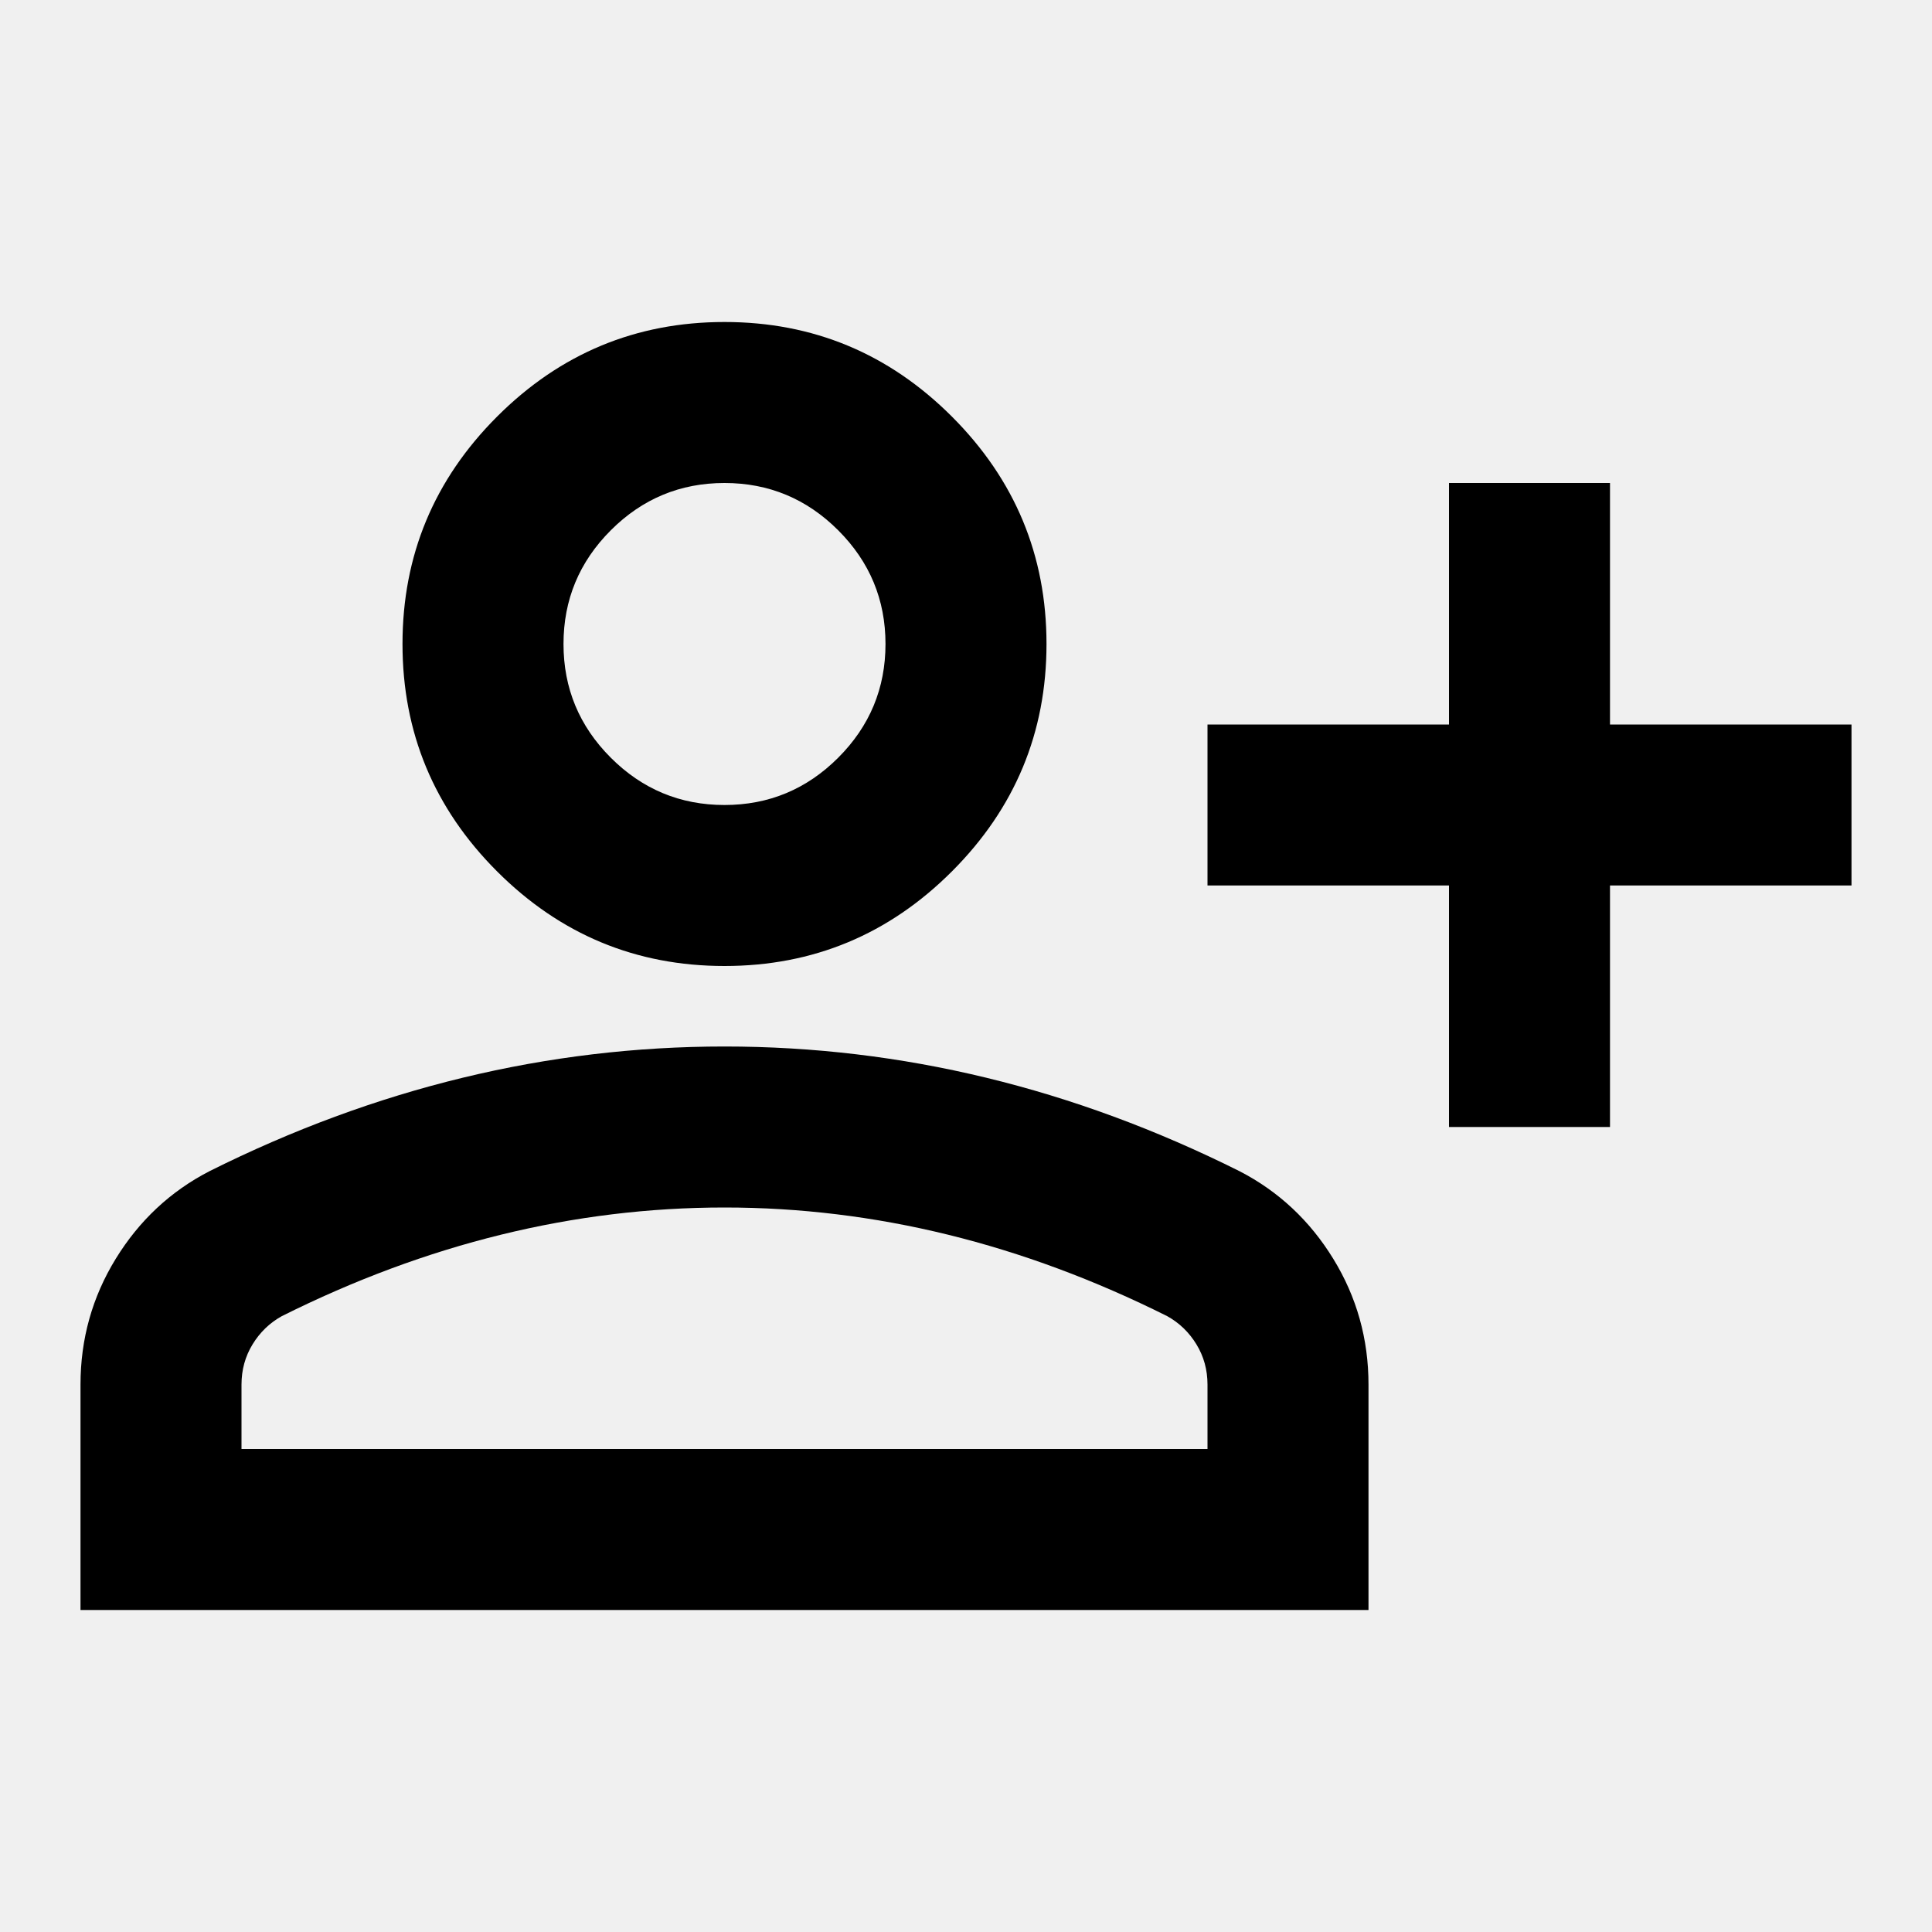
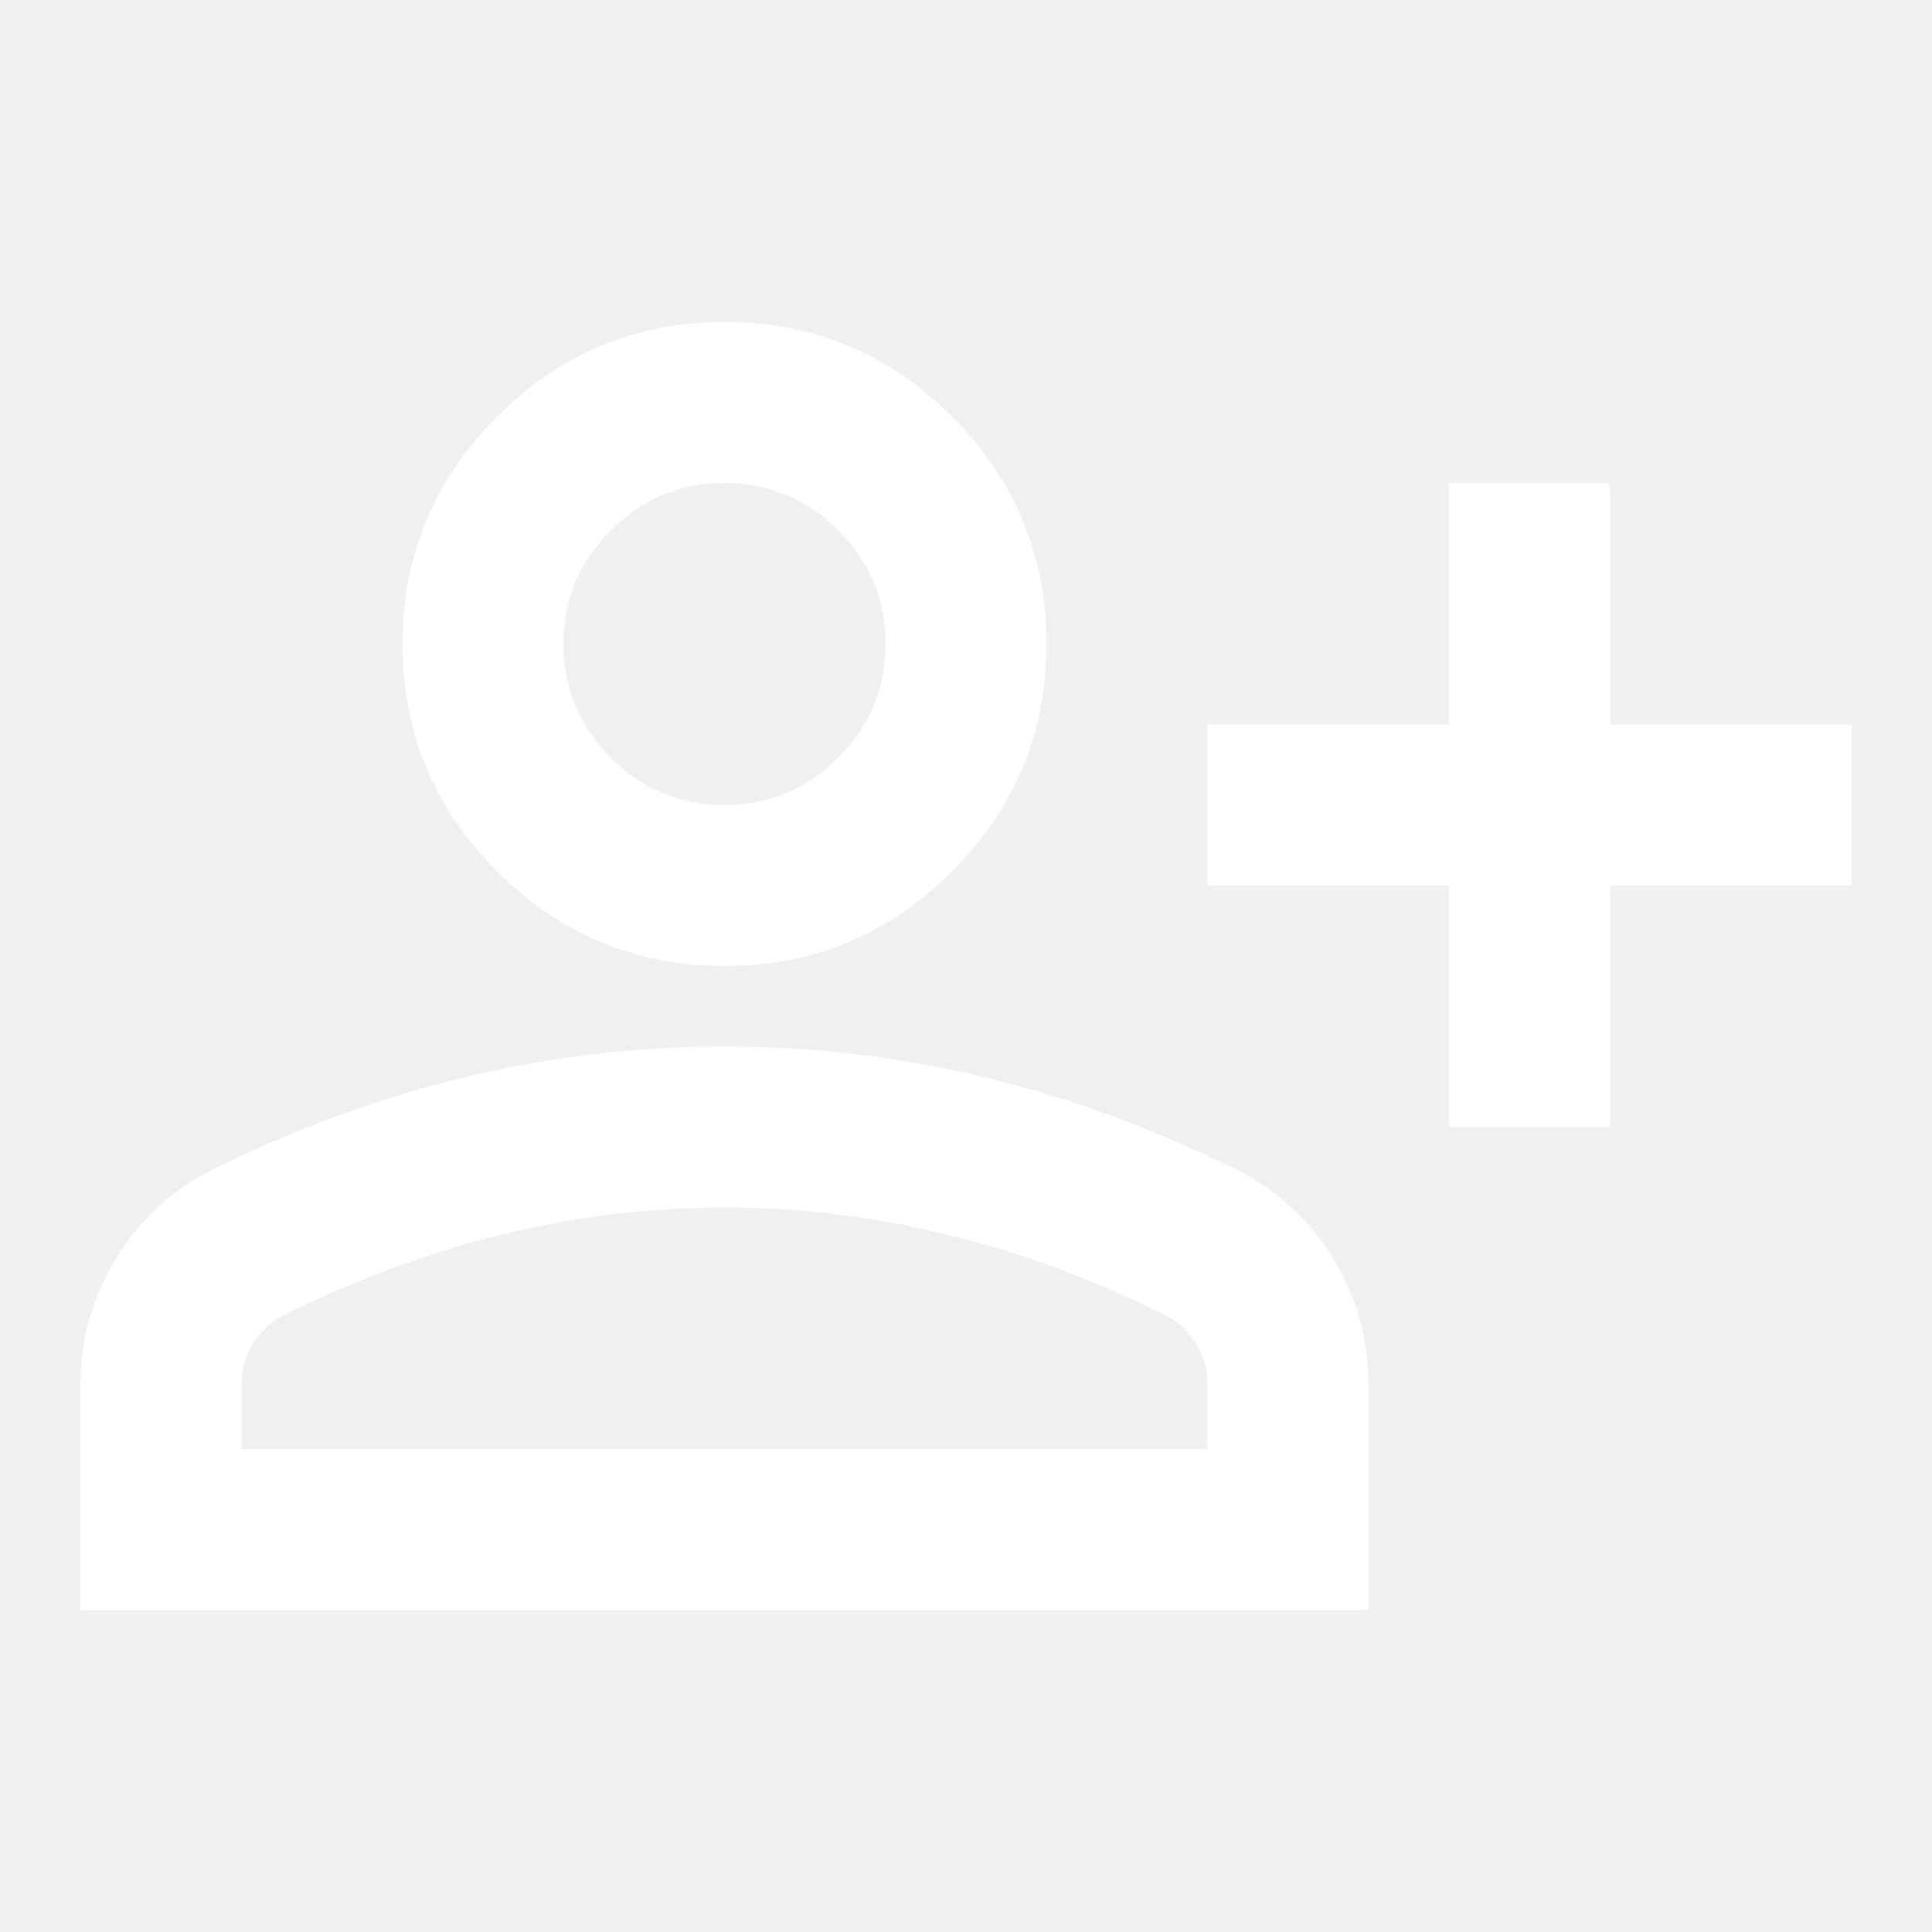
- <svg xmlns="http://www.w3.org/2000/svg" height="24" viewBox="0 -960 960 960" width="24">
-   <path d="M720-400v-120H600v-80h120v-120h80v120h120v80H800v120h-80Zm-360-80q-66 0-113-47t-47-113q0-66 47-113t113-47q66 0 113 47t47 113q0 66-47 113t-113 47ZM40-160v-112q0-34 17.5-62.5T104-378q62-31 126-46.5T360-440q66 0 130 15.5T616-378q29 15 46.5 43.5T680-272v112H40Zm80-80h480v-32q0-11-5.5-20T580-306q-54-27-109-40.5T360-360q-56 0-111 13.5T140-306q-9 5-14.5 14t-5.5 20v32Zm240-320q33 0 56.5-23.5T440-640q0-33-23.5-56.5T360-720q-33 0-56.5 23.5T280-640q0 33 23.5 56.5T360-560Zm0-80Zm0 400Z" />
+ <svg xmlns="http://www.w3.org/2000/svg" width="24" height="24" viewBox="0 0 24 24" fill="none">
+   <path d="M18 14V11H15V9H18V6H20V9H23V11H20V14H18ZM9 12C7.9 12 6.958 11.608 6.175 10.825C5.392 10.042 5 9.1 5 8C5 6.9 5.392 5.958 6.175 5.175C6.958 4.392 7.9 4 9 4C10.1 4 11.042 4.392 11.825 5.175C12.608 5.958 13 6.9 13 8C13 9.1 12.608 10.042 11.825 10.825C11.042 11.608 10.1 12 9 12ZM1 20V17.2C1 16.633 1.146 16.113 1.438 15.637C1.729 15.162 2.117 14.8 2.6 14.55C3.633 14.033 4.683 13.646 5.75 13.387C6.817 13.129 7.9 13 9 13C10.1 13 11.183 13.129 12.25 13.387C13.317 13.646 14.367 14.033 15.4 14.55C15.883 14.8 16.271 15.162 16.562 15.637C16.854 16.113 17 16.633 17 17.2V20H1ZM3 18H15V17.2C15 17.017 14.954 16.85 14.863 16.7C14.771 16.55 14.65 16.433 14.5 16.35C13.6 15.9 12.692 15.562 11.775 15.338C10.858 15.113 9.933 15 9 15C8.067 15 7.142 15.113 6.225 15.338C5.308 15.562 4.4 15.9 3.5 16.35C3.35 16.433 3.229 16.55 3.138 16.7C3.046 16.85 3 17.017 3 17.2V18ZM9 10C9.55 10 10.021 9.804 10.412 9.412C10.804 9.021 11 8.55 11 8C11 7.45 10.804 6.979 10.412 6.588C10.021 6.196 9.55 6 9 6C8.45 6 7.979 6.196 7.588 6.588C7.196 6.979 7 7.45 7 8C7 8.55 7.196 9.021 7.588 9.412C7.979 9.804 8.45 10 9 10Z" fill="white" />
</svg>
